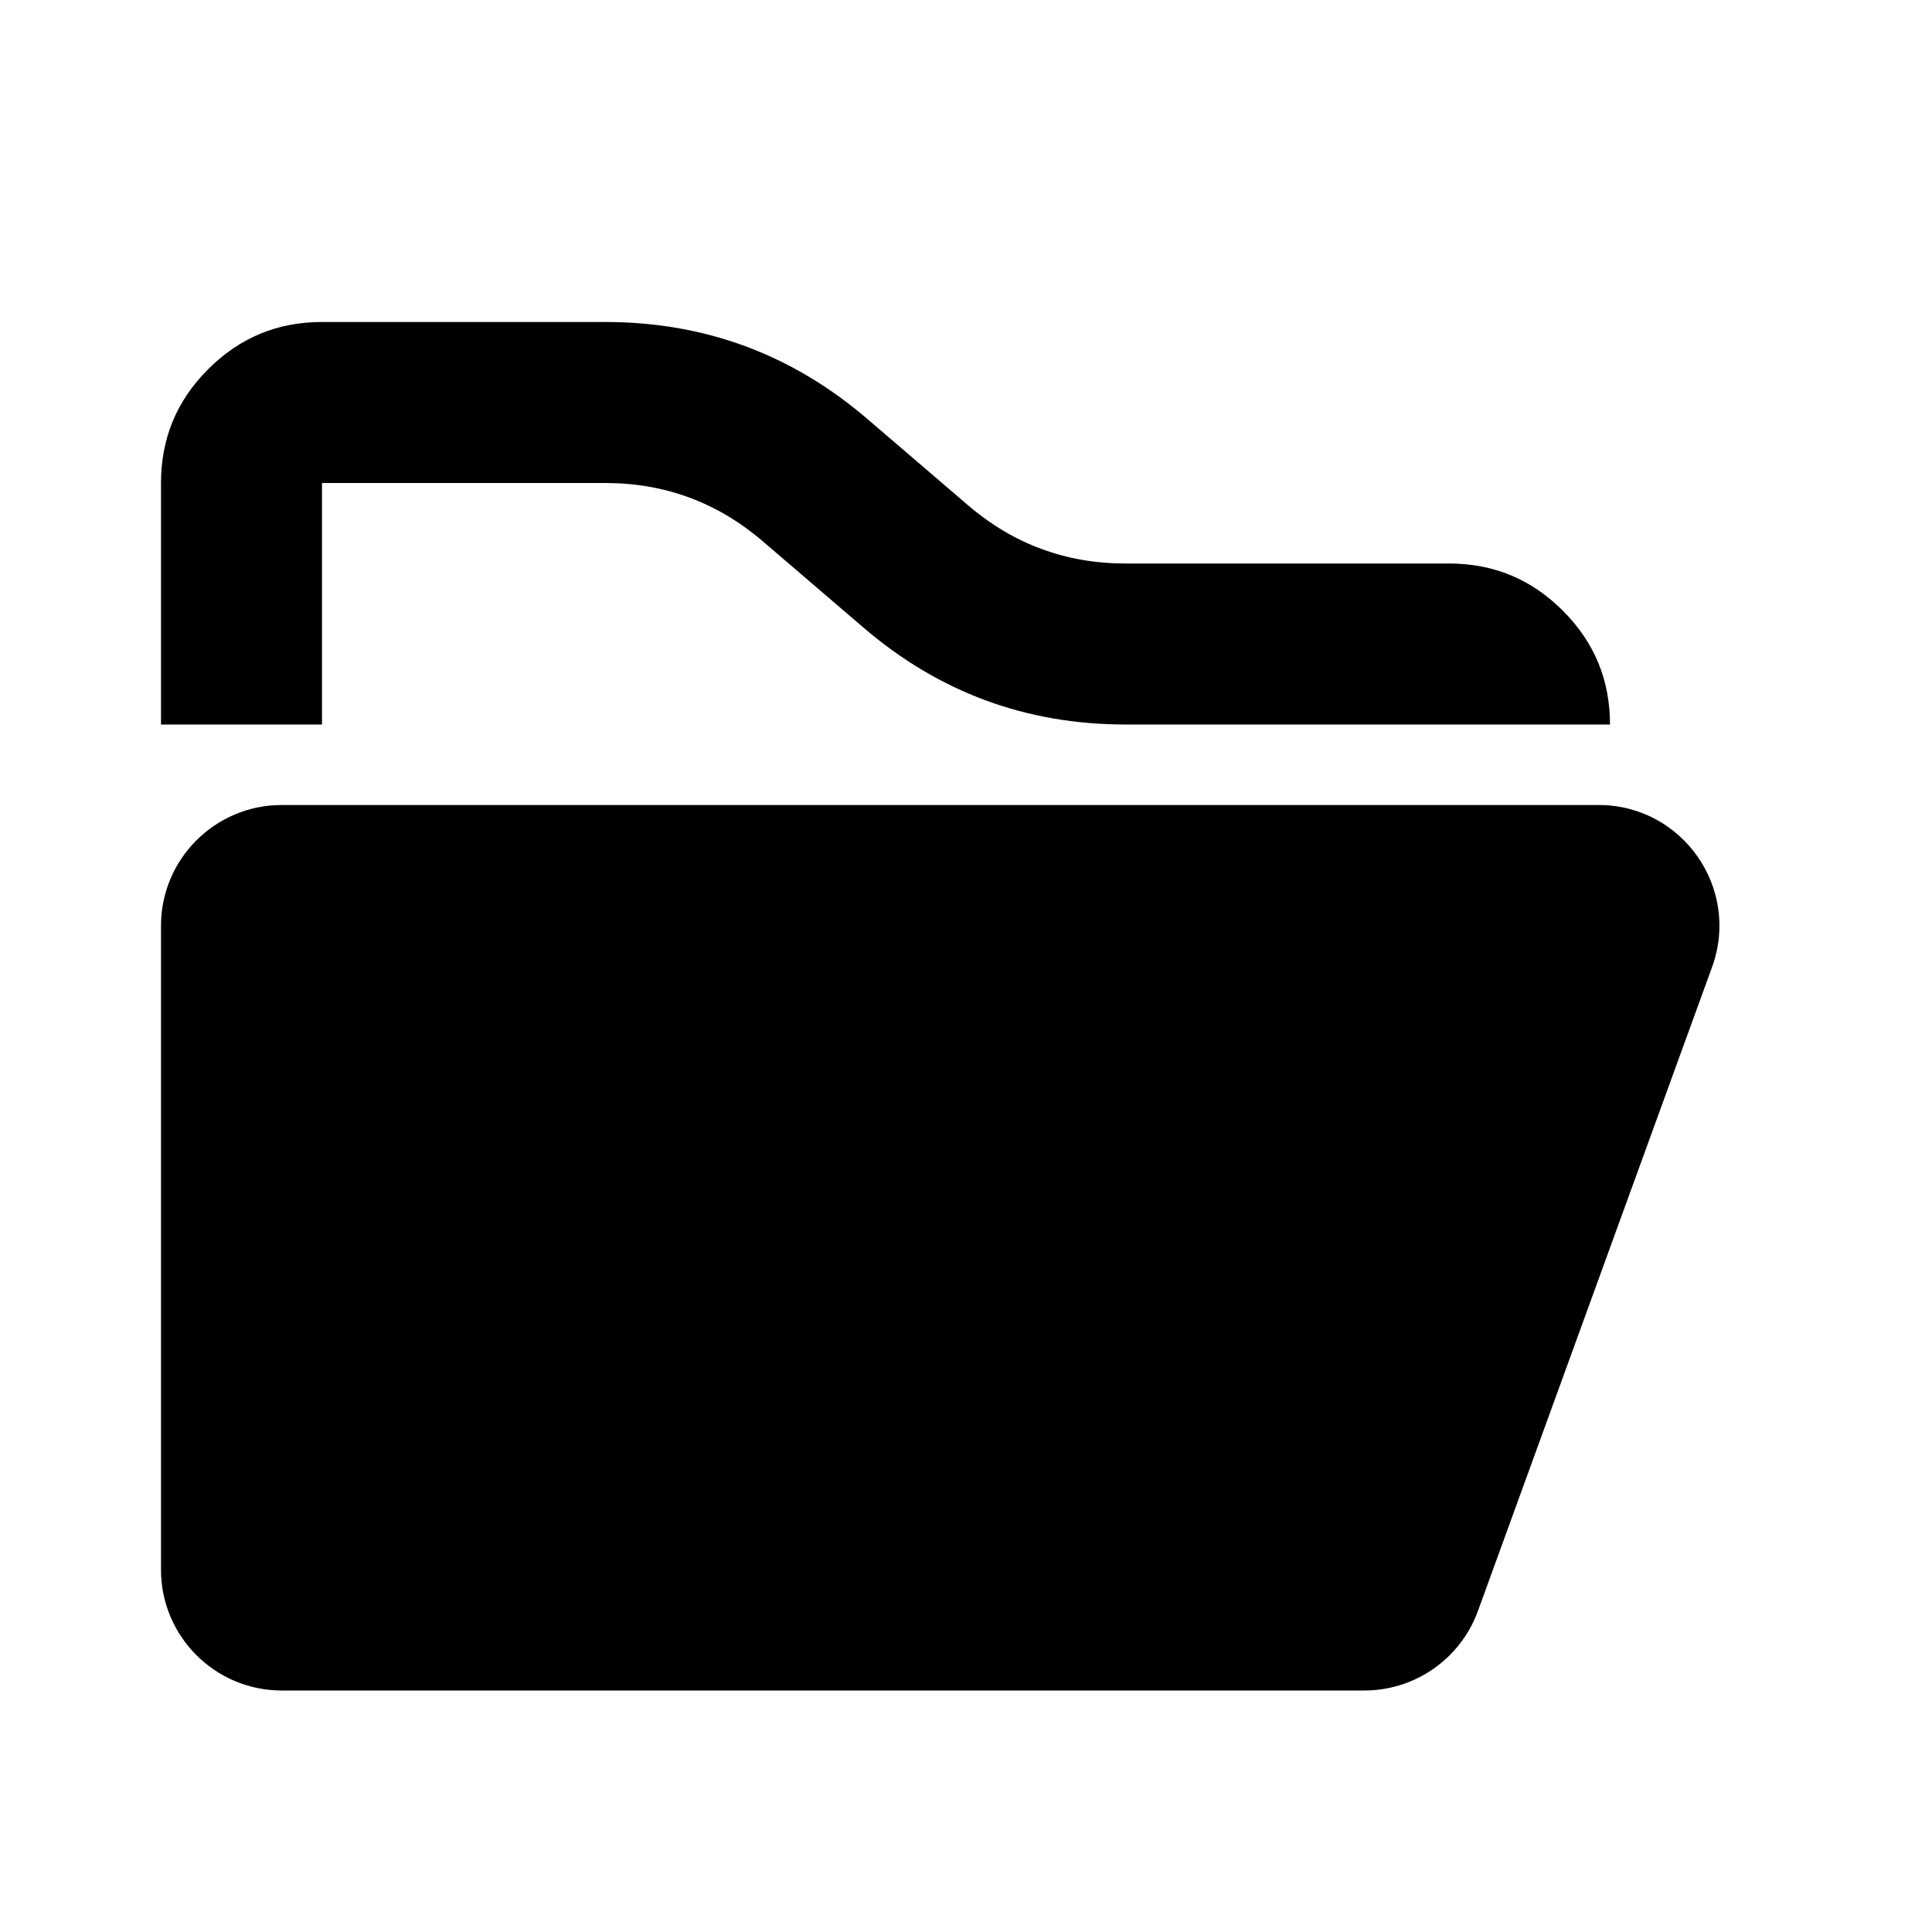
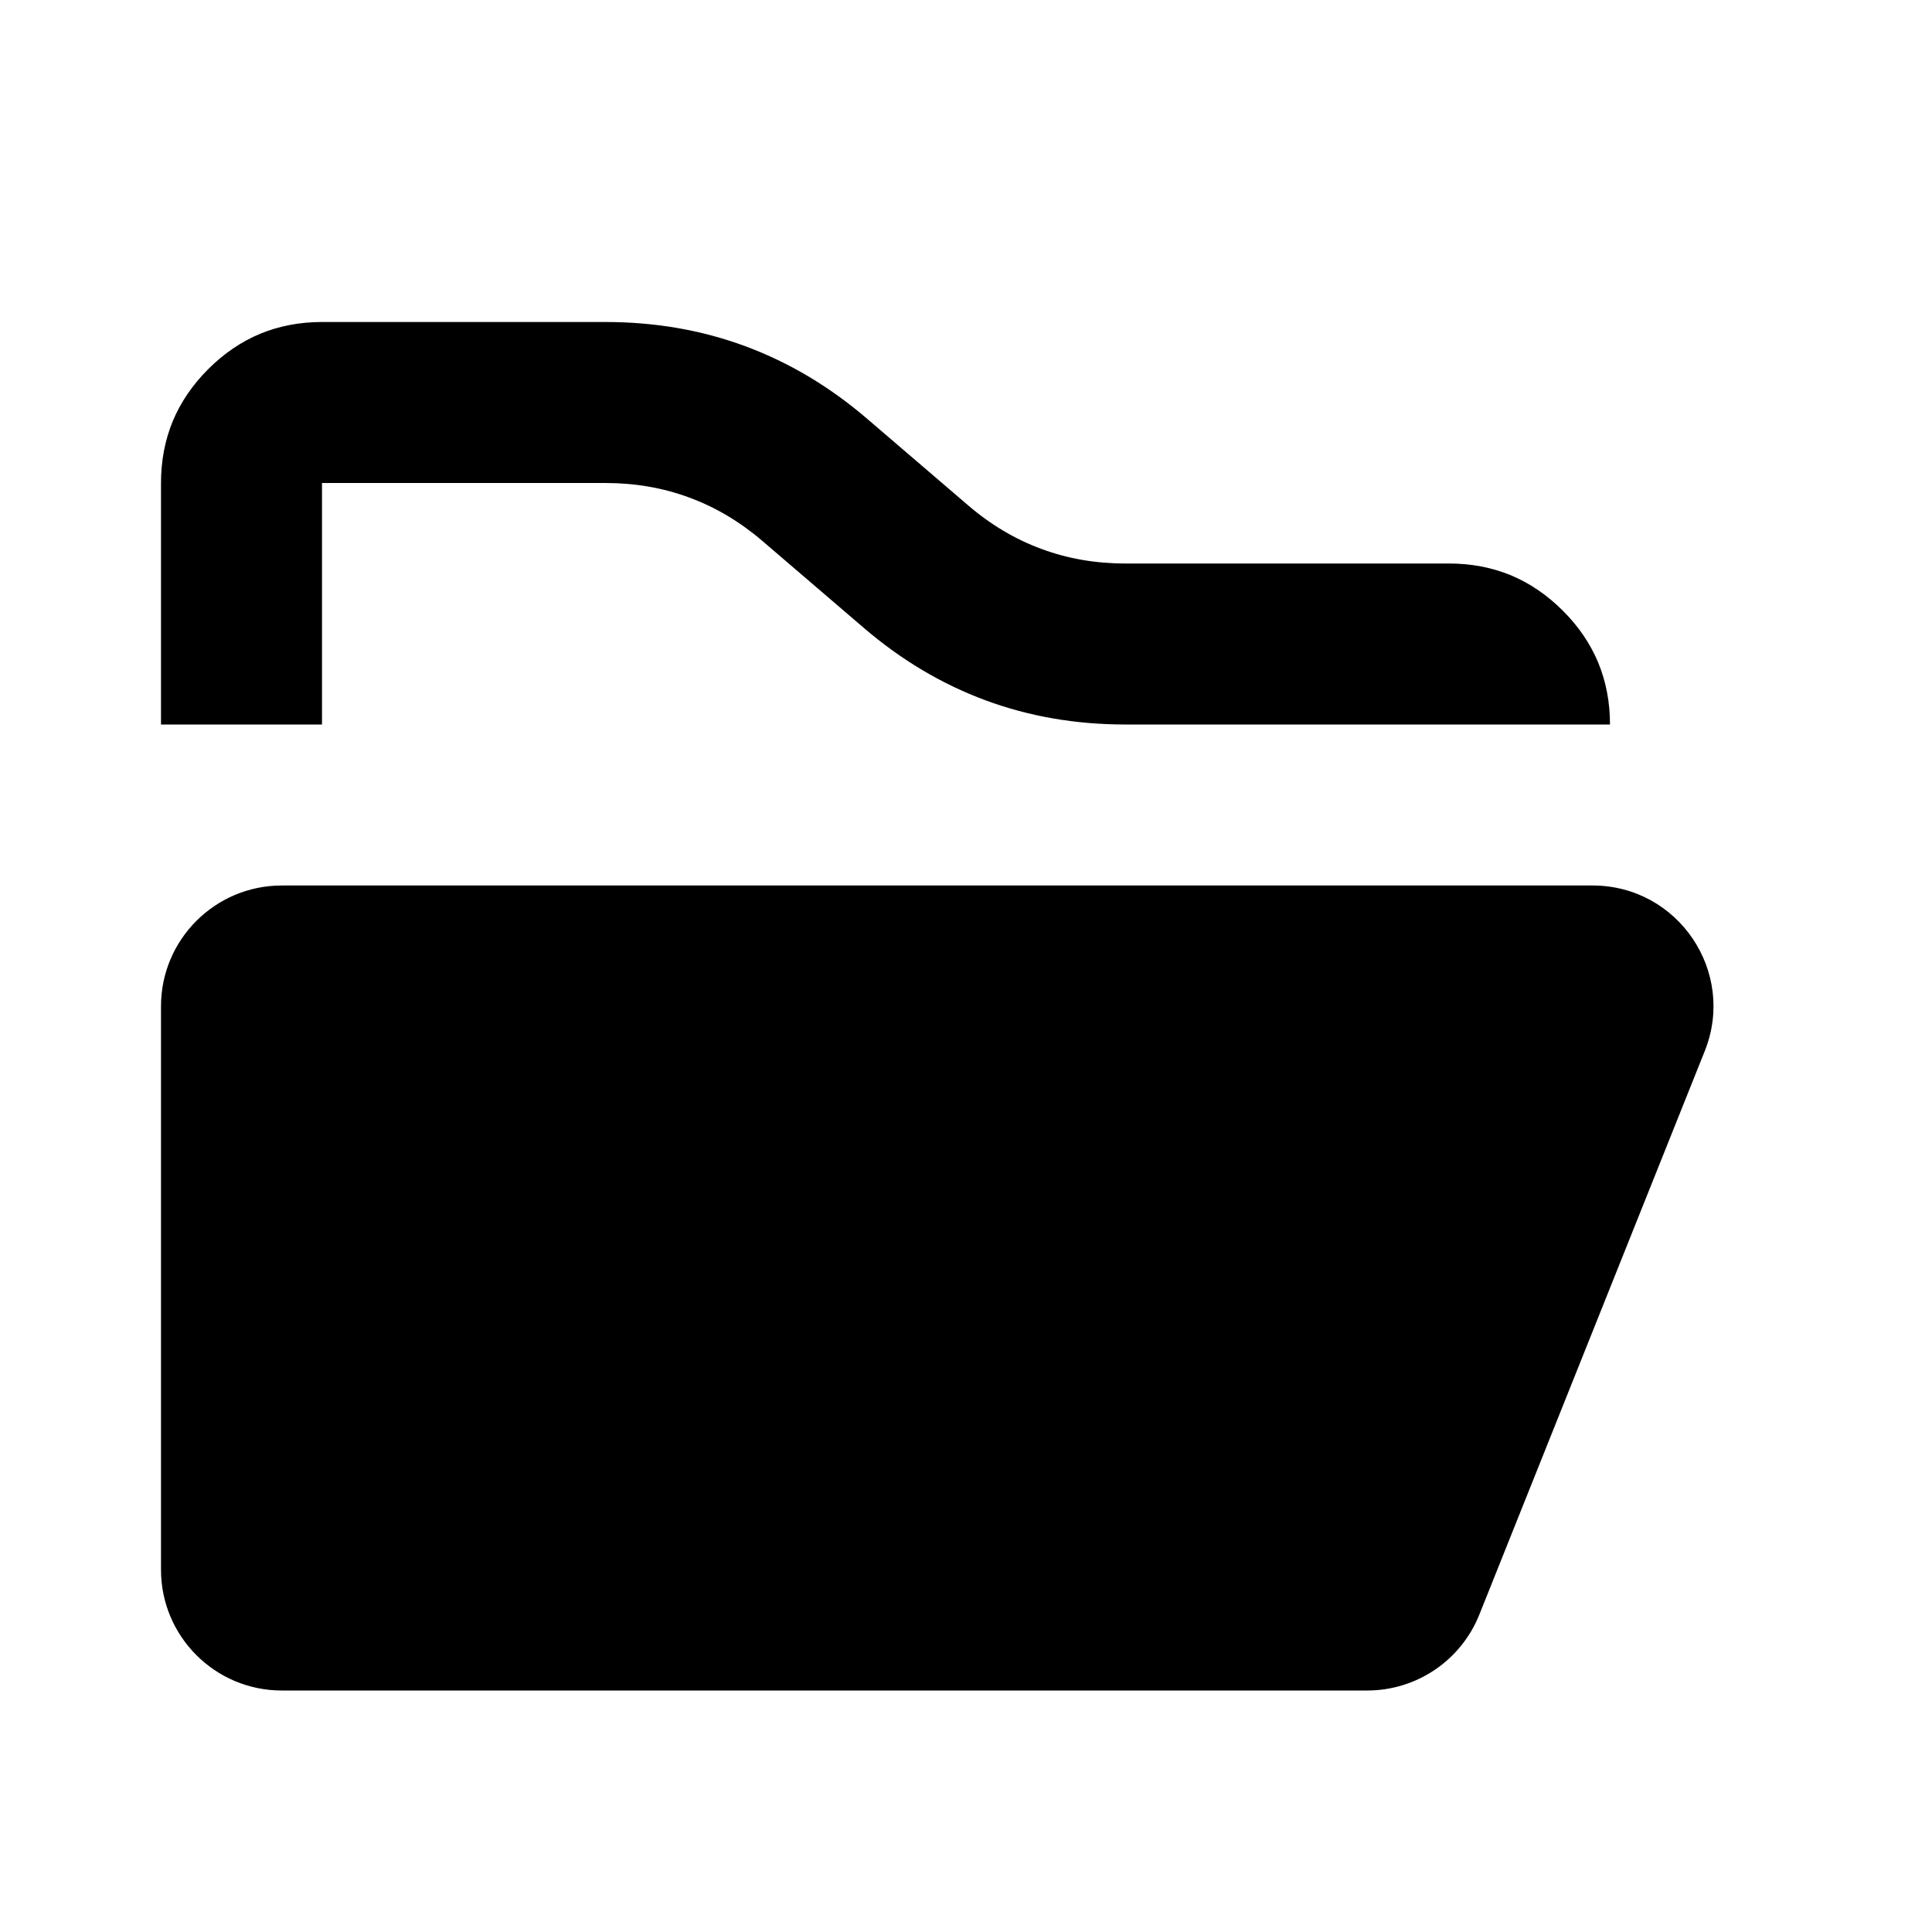
<svg xmlns="http://www.w3.org/2000/svg" viewBox="0 0 24 24" fill="none">
-   <path id="矢量 10" d="M19.858 10L3.5 10C2.672 10 2 10.672 2 11.5L2 19.5C2 20.328 2.672 21 3.5 21L16.949 21C17.58 21 18.143 20.605 18.359 20.013L21.268 12.013C21.624 11.034 20.899 10 19.858 10Z" fill="currentColor" fill-rule="evenodd" />
-   <path id="减去顶层" d="M2 9L4 9L4 6L7.52 6Q8.075 6 8.563 6.181Q9.051 6.361 9.473 6.722L10.726 7.796Q11.428 8.398 12.241 8.699Q13.055 9 13.98 9L20 9Q20 8.586 19.854 8.232Q19.707 7.879 19.414 7.586Q19.121 7.293 18.768 7.146Q18.414 7 18 7L13.98 7Q13.425 7 12.937 6.819Q12.449 6.639 12.027 6.278L10.774 5.204Q10.072 4.602 9.259 4.301Q8.445 4 7.52 4L4 4Q3.586 4 3.232 4.146Q2.879 4.293 2.586 4.586Q2.293 4.879 2.146 5.232Q2 5.586 2 6L2 9Z" fill="currentColor" fill-rule="evenodd" />
+   <path id="矢量 10" d="M19.784 11L3.5 11C2.672 11 2 11.672 2 12.5L2 19.5C2 20.328 2.672 21 3.5 21L16.984 21C17.598 21 18.149 20.627 18.377 20.057L21.177 13.057C21.571 12.072 20.846 11 19.784 11Z" fill="currentColor" fill-rule="evenodd" />
+   <path id="减去顶层" d="M2 9L4 9L4 6L7.52 6C7.89 6 8.238 6.06 8.563 6.181C8.889 6.301 9.192 6.481 9.473 6.722L10.726 7.796C11.194 8.198 11.699 8.498 12.241 8.699C12.784 8.9 13.363 9 13.98 9L20 9C20 8.724 19.951 8.468 19.854 8.232C19.756 7.997 19.61 7.781 19.414 7.586C19.219 7.391 19.003 7.244 18.768 7.146C18.532 7.049 18.276 7 18 7L13.98 7C13.61 7 13.262 6.94 12.937 6.819C12.611 6.699 12.308 6.519 12.027 6.278L10.774 5.204C10.306 4.802 9.801 4.502 9.259 4.301C8.716 4.1 8.137 4 7.52 4L4 4C3.724 4 3.468 4.049 3.232 4.146C2.997 4.244 2.781 4.391 2.586 4.586C2.391 4.781 2.244 4.997 2.146 5.232C2.049 5.468 2 5.724 2 6L2 9Z" fill="currentColor" fill-rule="evenodd" />
</svg>
